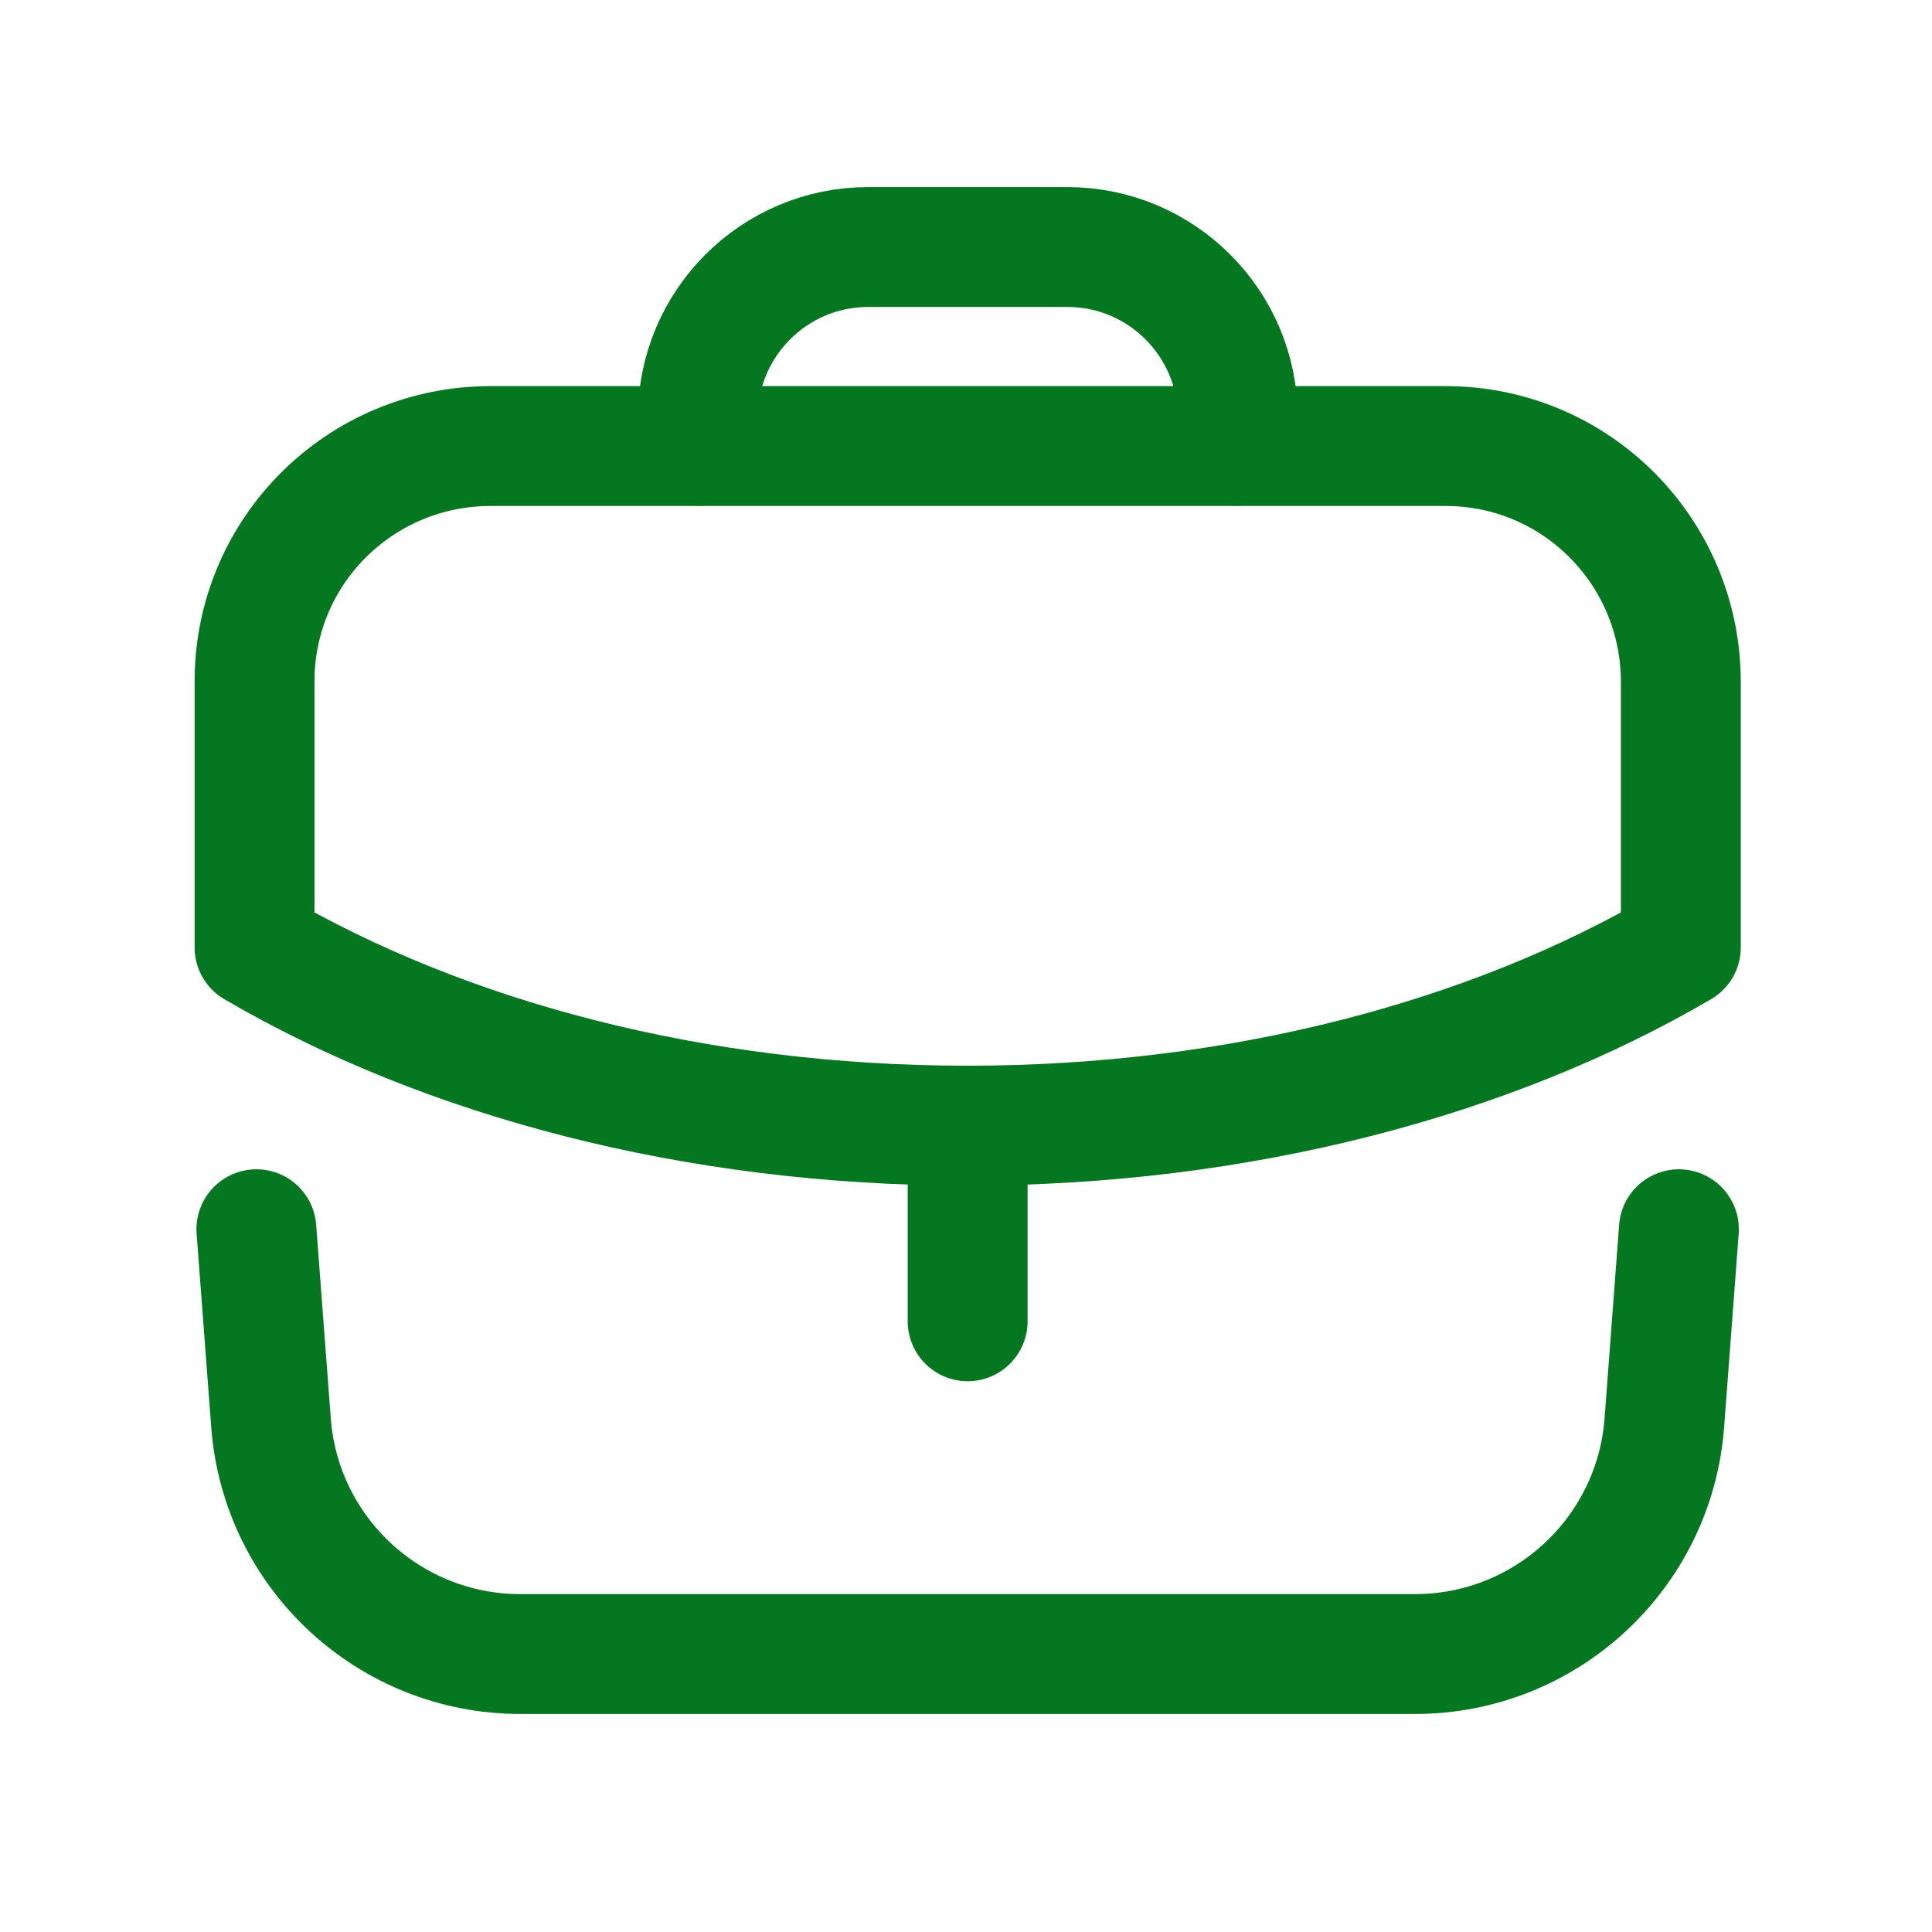
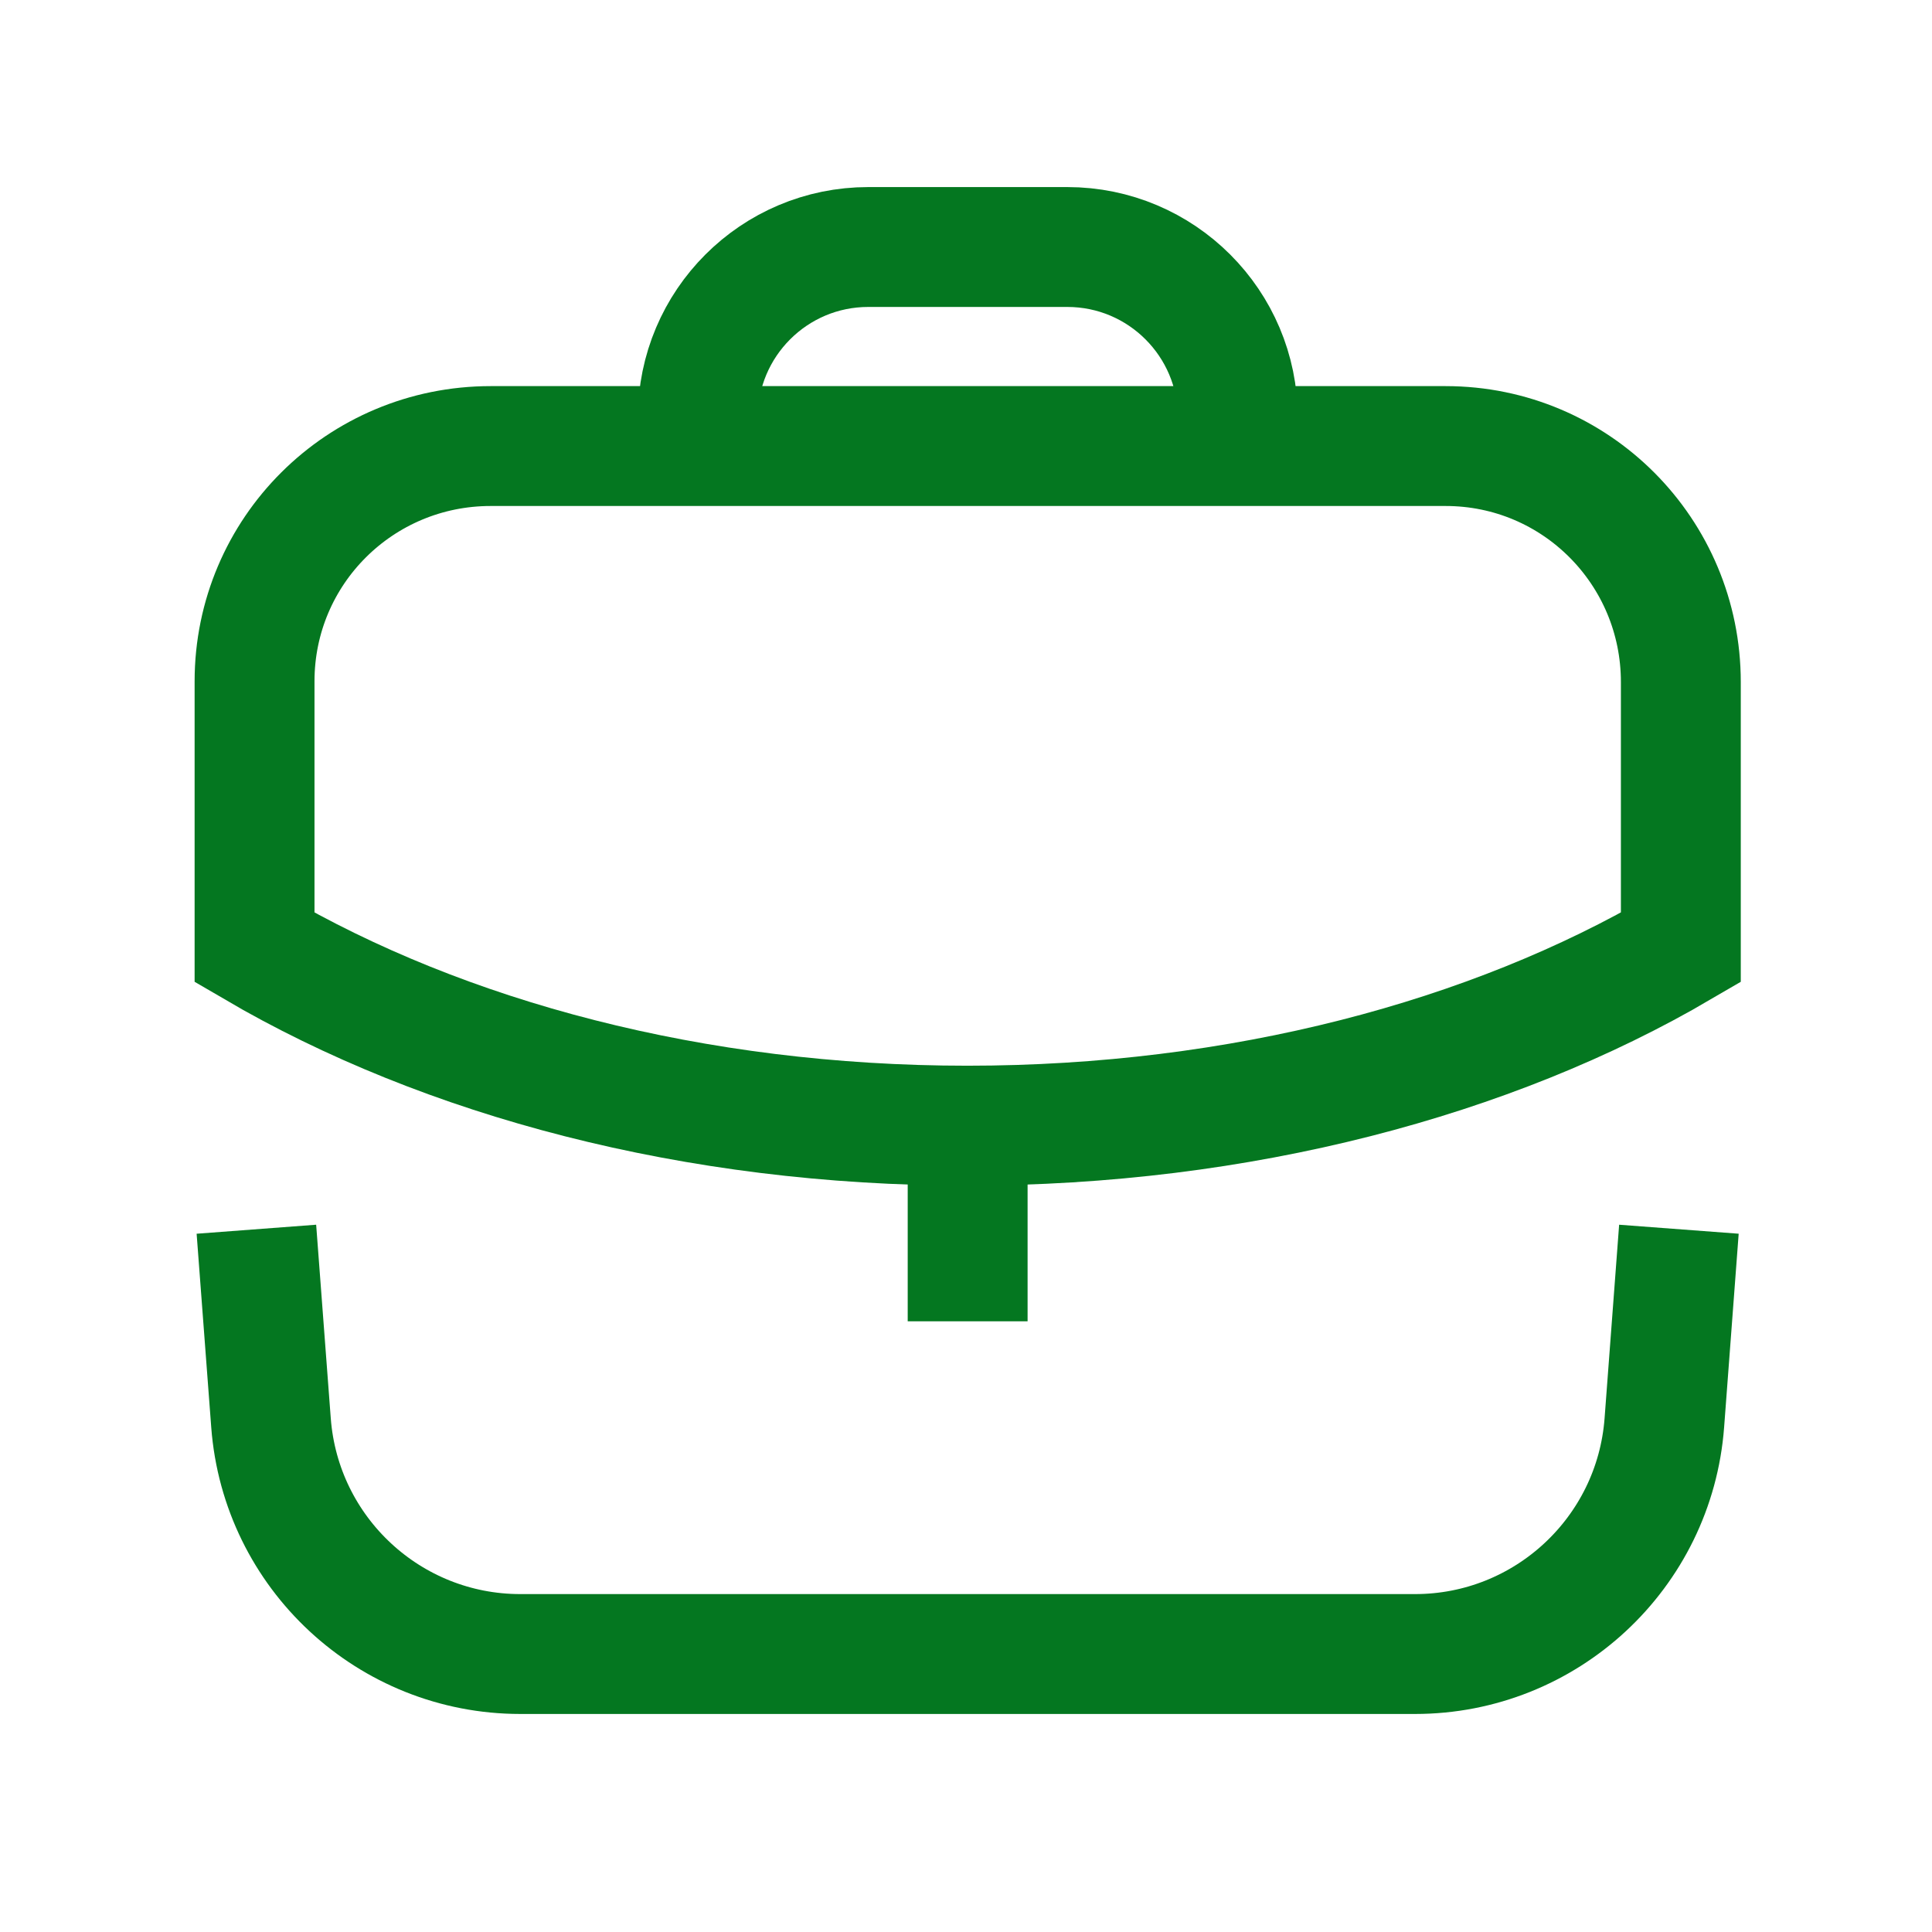
<svg xmlns="http://www.w3.org/2000/svg" width="41" height="41" viewBox="0 0 41 41" fill="none">
-   <path d="M20.535 28.04V23.887" stroke="#047720" stroke-width="2.544" stroke-linecap="round" stroke-linejoin="round" />
-   <path fill-rule="evenodd" clip-rule="evenodd" d="M30.678 9.466C33.444 9.466 35.67 11.708 35.67 14.475V20.106C31.643 22.463 26.323 23.888 20.528 23.888C14.733 23.888 9.429 22.463 5.402 20.106V14.459C5.402 11.692 7.645 9.466 10.412 9.466H30.678Z" stroke="#047720" stroke-width="2.544" stroke-linecap="round" stroke-linejoin="round" />
-   <path d="M26.268 9.459V8.859C26.268 6.862 24.647 5.242 22.65 5.242H18.426C16.429 5.242 14.809 6.862 14.809 8.859V9.459" stroke="#047720" stroke-width="2.544" stroke-linecap="round" stroke-linejoin="round" />
-   <path d="M5.441 26.086L5.751 30.193C5.96 32.961 8.267 35.101 11.042 35.101H30.029C32.804 35.101 35.111 32.961 35.32 30.193L35.629 26.086" stroke="#047720" stroke-width="2.544" stroke-linecap="round" stroke-linejoin="round" />
+   <path d="M20.535 28.04V23.887" stroke="#047720" stroke-width="2.544" strokeLinecap="round" strokeLinejoin="round" />
+   <path fill-rule="evenodd" clip-rule="evenodd" d="M30.678 9.466C33.444 9.466 35.67 11.708 35.67 14.475V20.106C31.643 22.463 26.323 23.888 20.528 23.888C14.733 23.888 9.429 22.463 5.402 20.106V14.459C5.402 11.692 7.645 9.466 10.412 9.466H30.678Z" stroke="#047720" stroke-width="2.544" strokeLinecap="round" strokeLinejoin="round" />
+   <path d="M26.268 9.459V8.859C26.268 6.862 24.647 5.242 22.65 5.242H18.426C16.429 5.242 14.809 6.862 14.809 8.859V9.459" stroke="#047720" stroke-width="2.544" strokeLinecap="round" strokeLinejoin="round" />
+   <path d="M5.441 26.086L5.751 30.193C5.96 32.961 8.267 35.101 11.042 35.101H30.029C32.804 35.101 35.111 32.961 35.32 30.193L35.629 26.086" stroke="#047720" stroke-width="2.544" strokeLinecap="round" strokeLinejoin="round" />
</svg>
